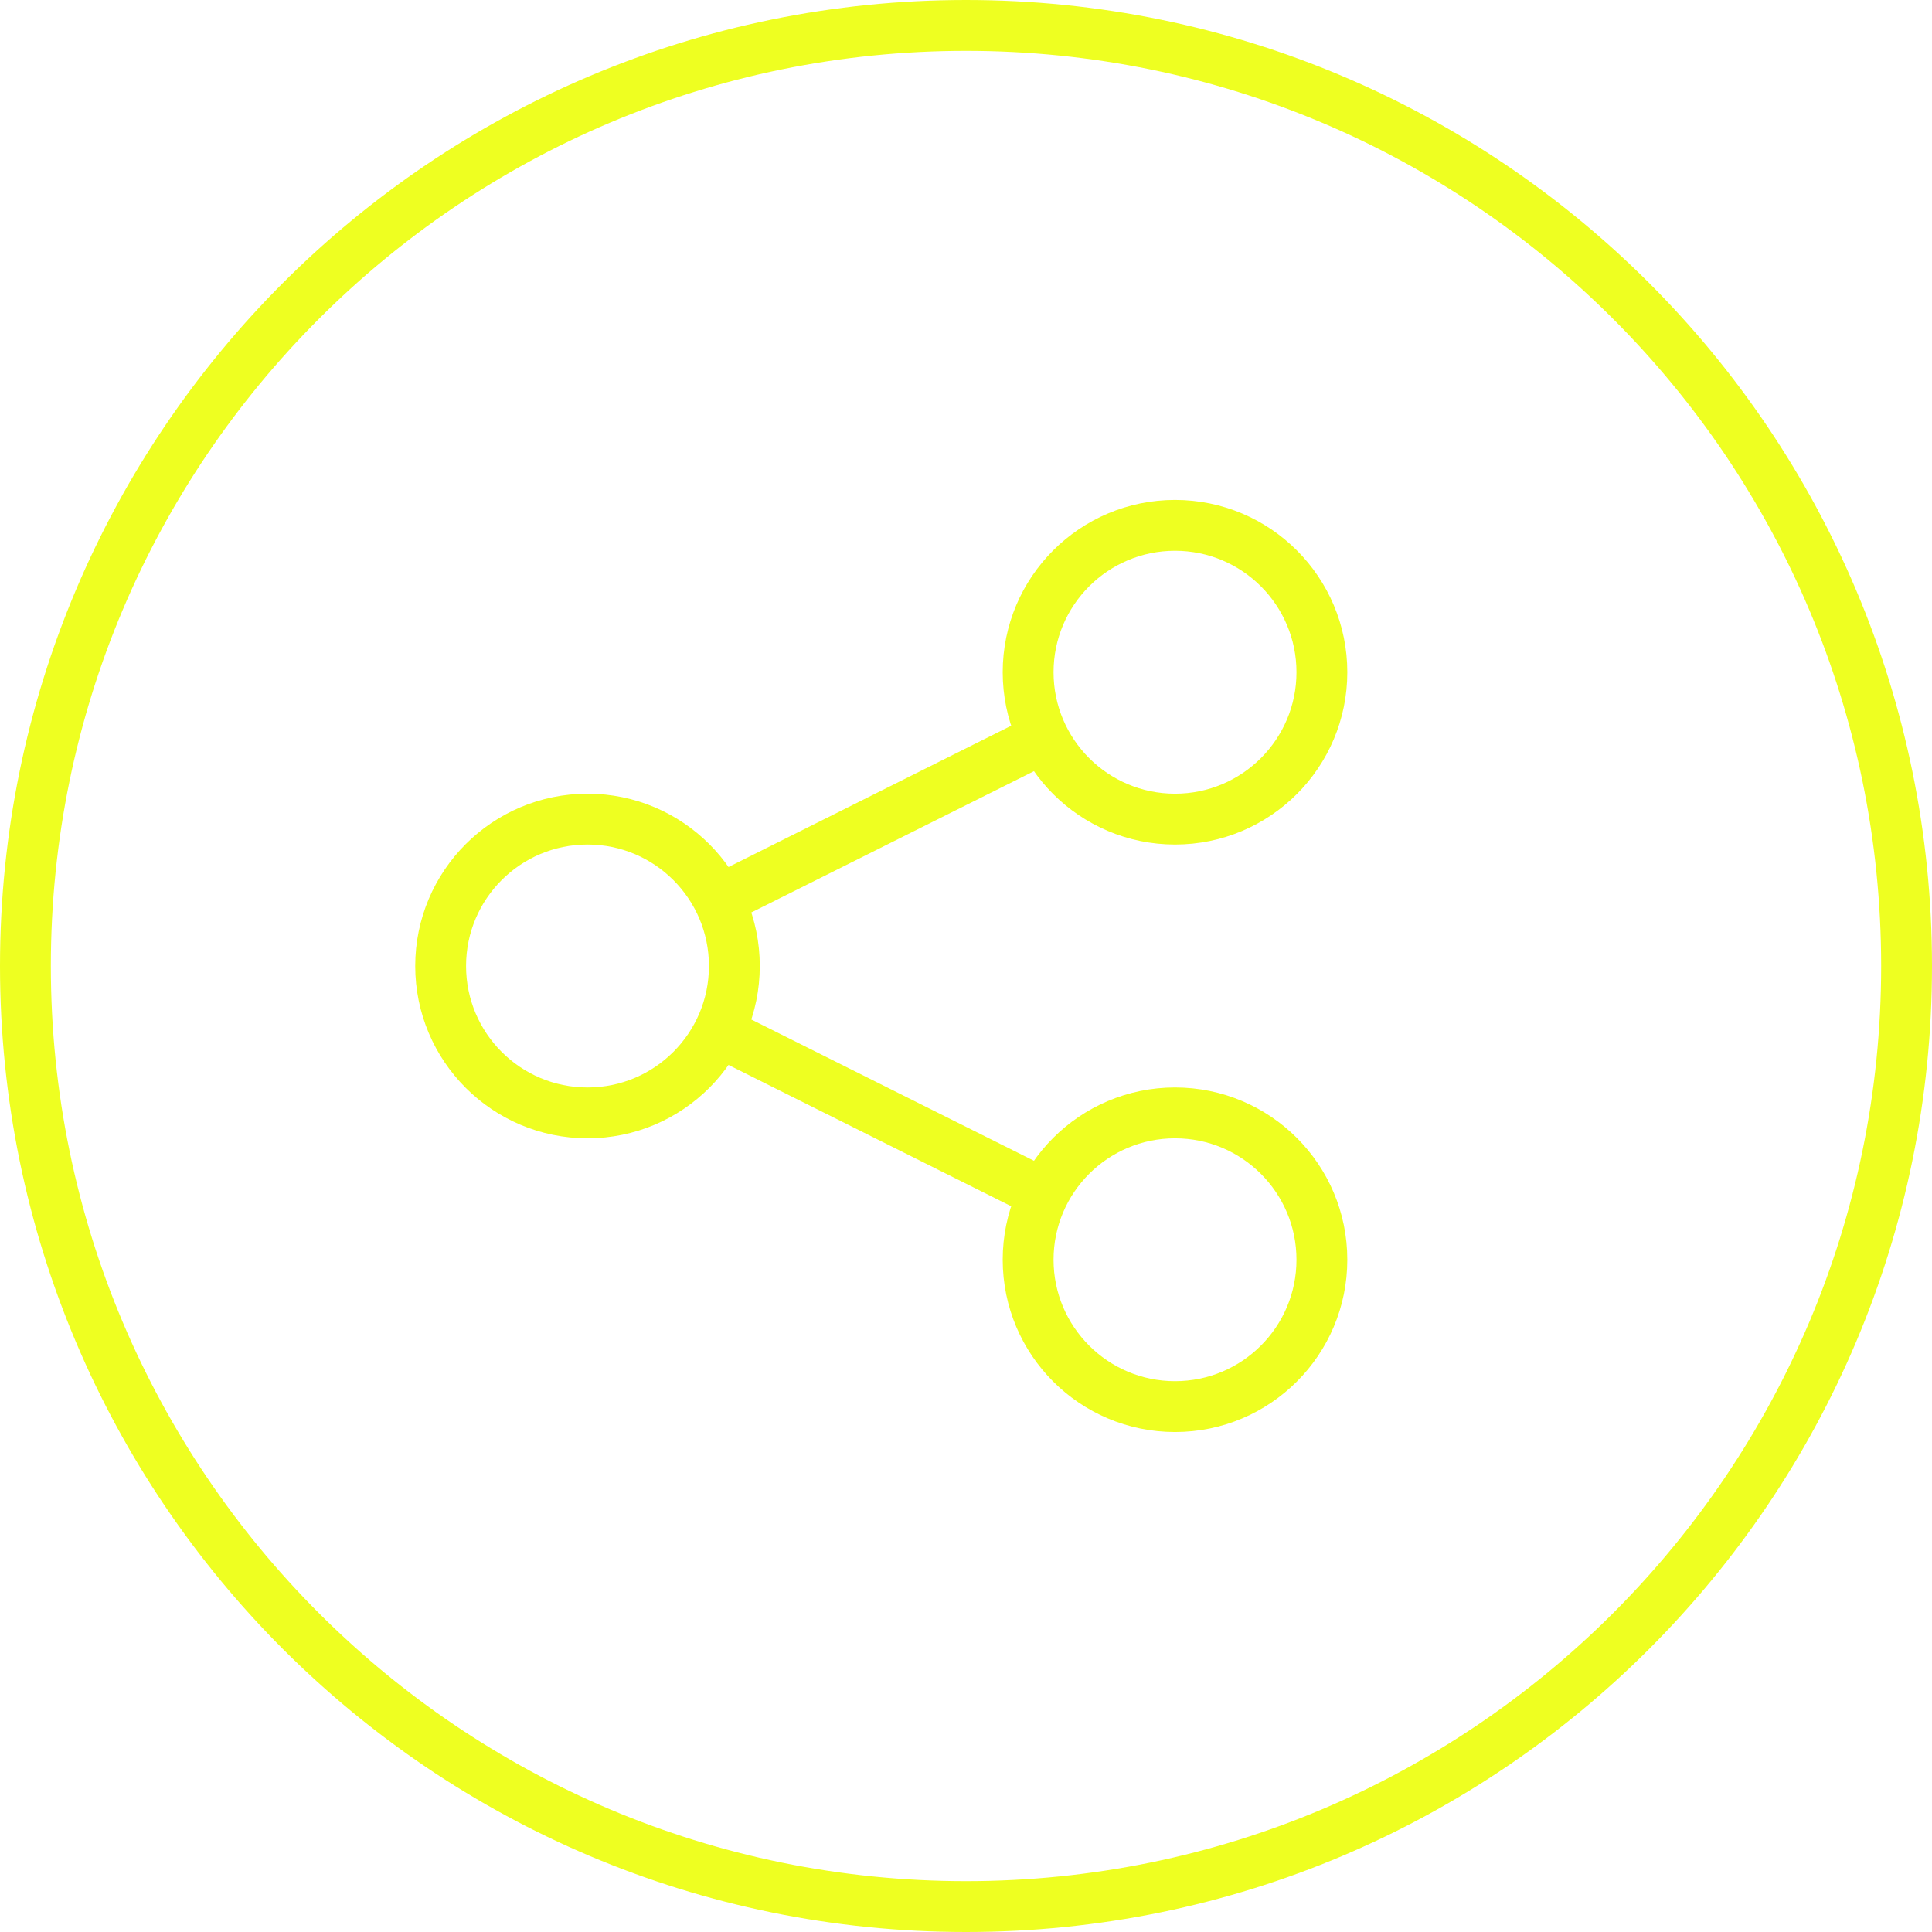
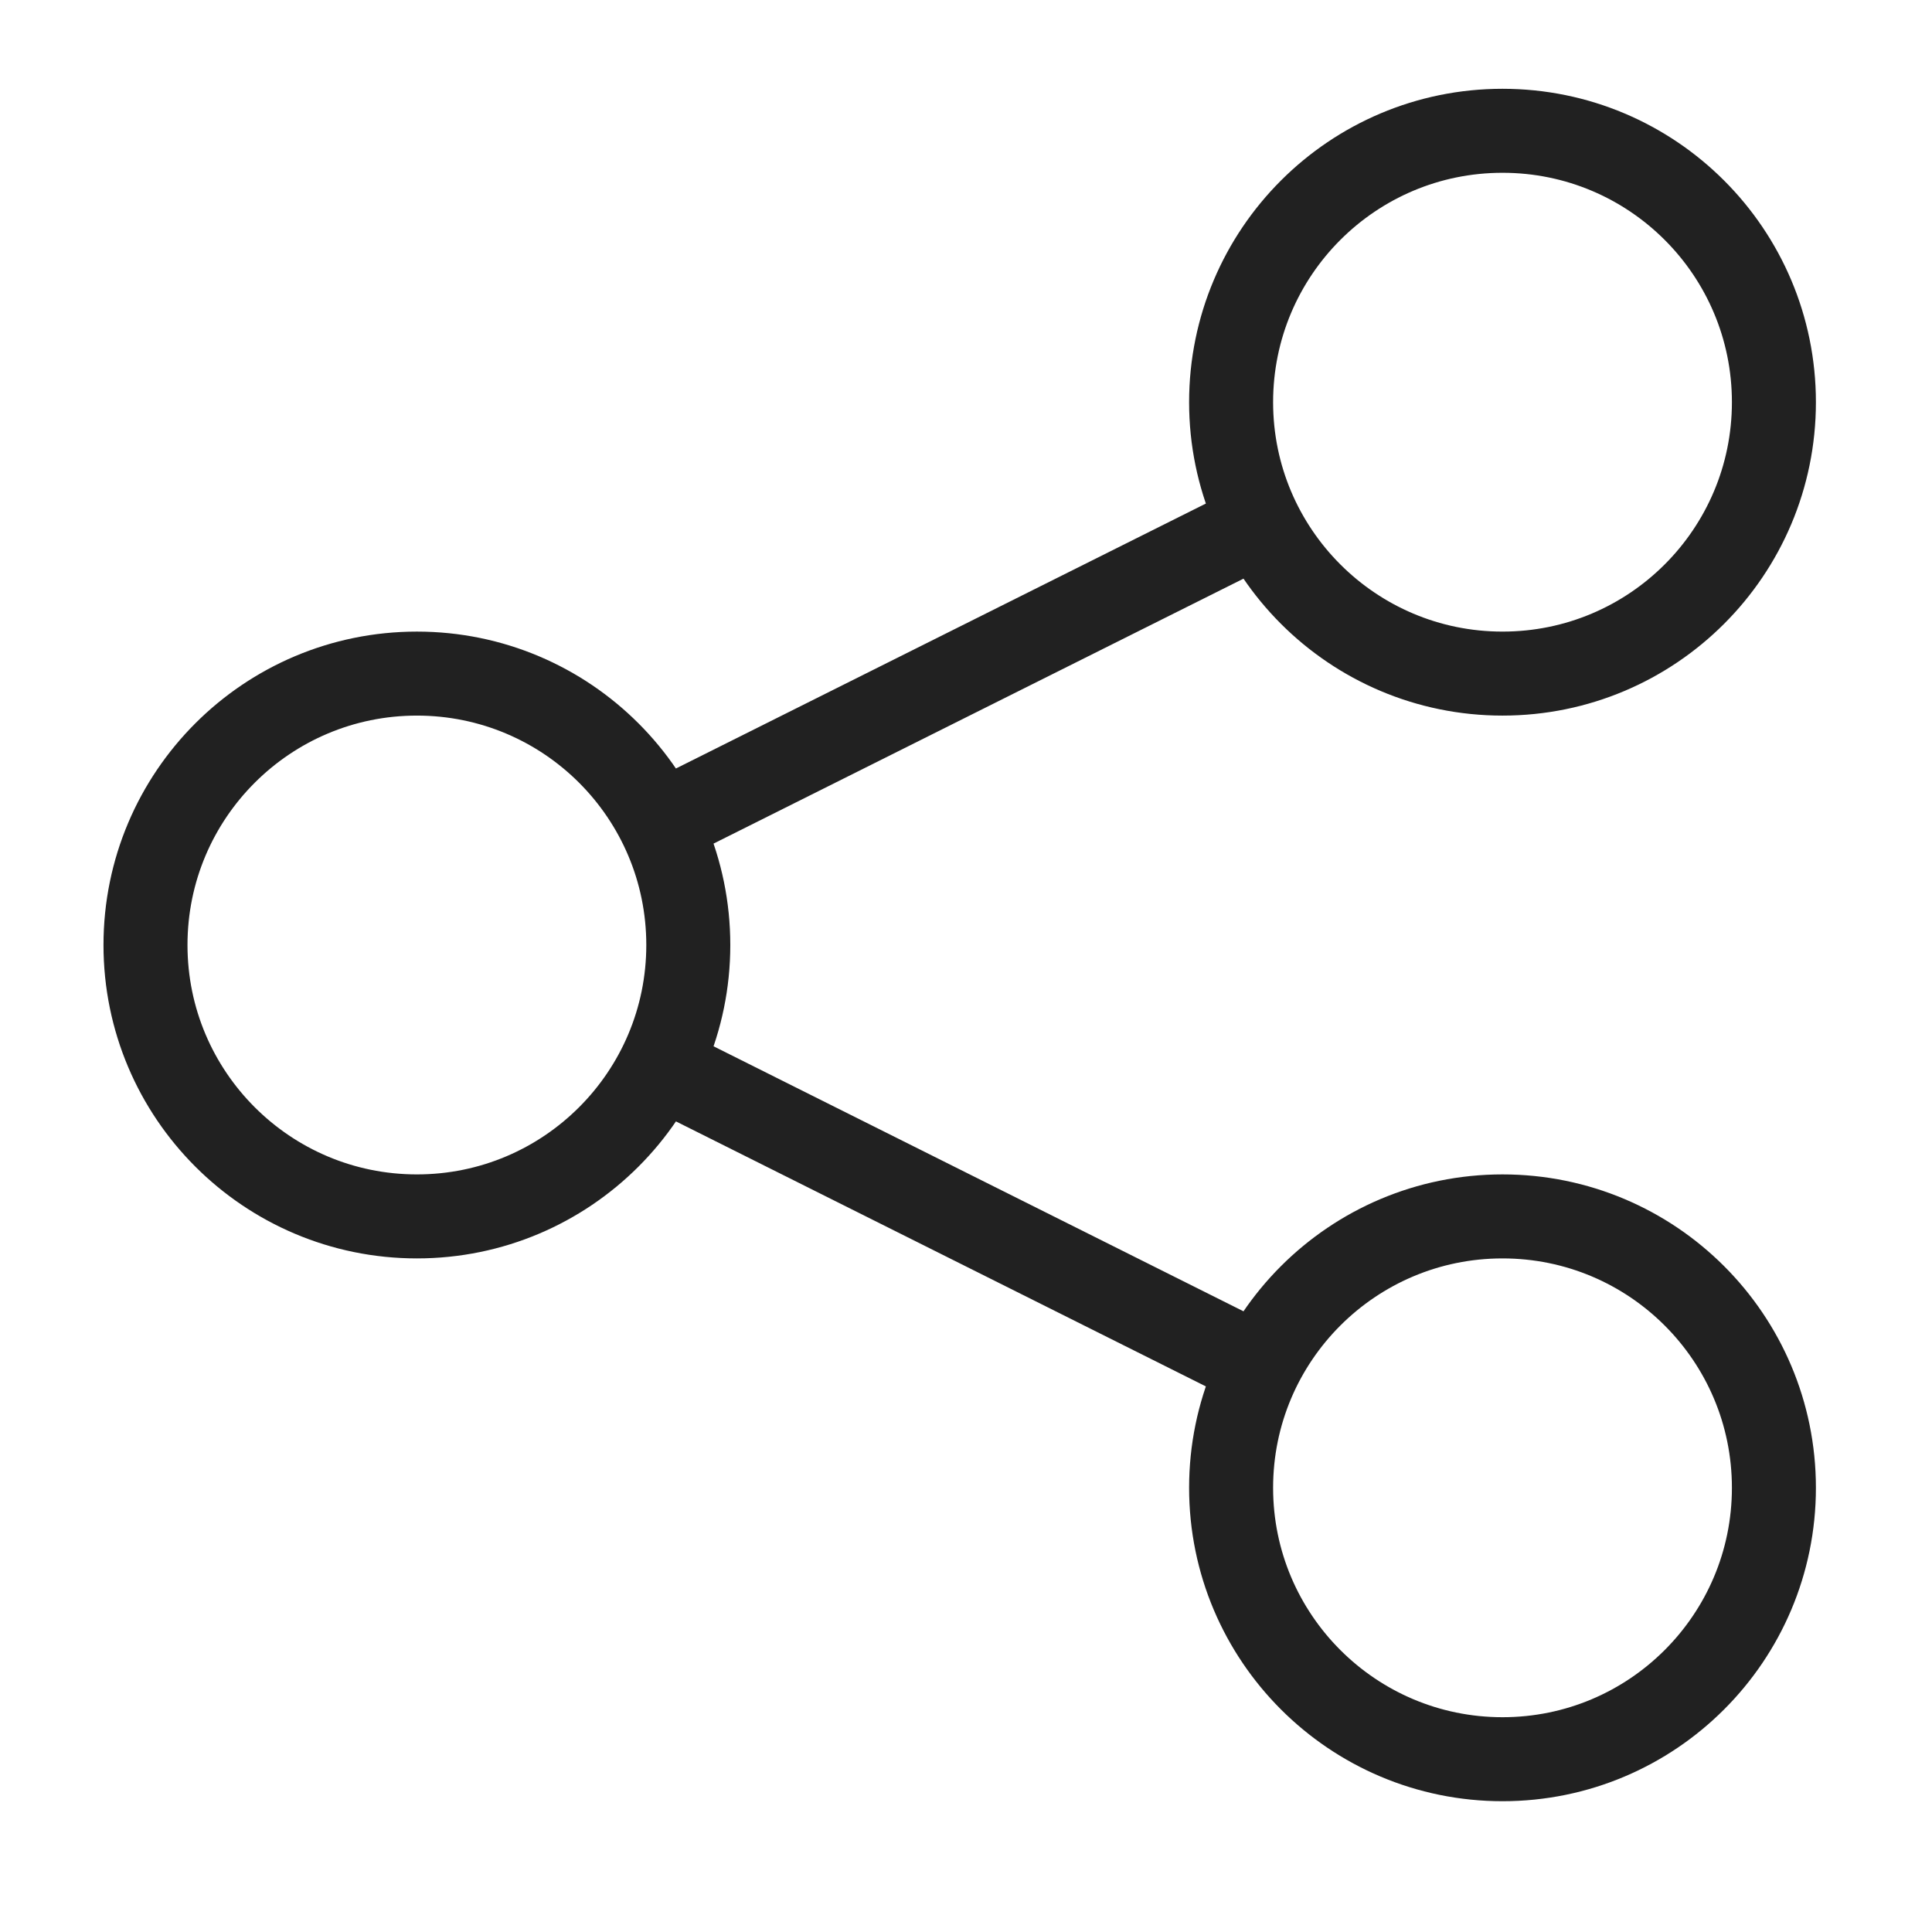
- <svg xmlns="http://www.w3.org/2000/svg" width="38" height="38" viewBox="0 0 38 38" fill="none">
-   <path d="M20.526 23.485L14.149 20.297M14.14 17.707L20.523 14.516M26 24.777C26 26.373 24.707 27.666 23.111 27.666C21.516 27.666 20.222 26.373 20.222 24.777C20.222 23.182 21.516 21.889 23.111 21.889C24.707 21.889 26 23.182 26 24.777ZM26 13.222C26 14.817 24.707 16.111 23.111 16.111C21.516 16.111 20.222 14.817 20.222 13.222C20.222 11.626 21.516 10.333 23.111 10.333C24.707 10.333 26 11.626 26 13.222ZM14.444 19C14.444 20.595 13.151 21.889 11.556 21.889C9.96 21.889 8.667 20.595 8.667 19C8.667 17.404 9.96 16.111 11.556 16.111C13.151 16.111 14.444 17.404 14.444 19Z" stroke="#EEFF21" />
-   <rect x="0.5" y="0.5" width="37" height="37" rx="18.5" stroke="#EEFF21" />
+ <svg xmlns="http://www.w3.org/2000/svg" width="23" height="23" viewBox="0 0 23 23" fill="none">
+   <path d="M14.996 16.266L7.865 12.7M7.854 9.804L14.993 6.235M21.118 17.712C21.118 19.496 19.672 20.943 17.887 20.943C16.103 20.943 14.656 19.496 14.656 17.712C14.656 15.927 16.103 14.481 17.887 14.481C19.672 14.481 21.118 15.927 21.118 17.712ZM21.118 4.788C21.118 6.572 19.672 8.019 17.887 8.019C16.103 8.019 14.656 6.572 14.656 4.788C14.656 3.003 16.103 1.557 17.887 1.557C19.672 1.557 21.118 3.003 21.118 4.788ZM8.194 11.25C8.194 13.034 6.748 14.481 4.963 14.481C3.179 14.481 1.732 13.034 1.732 11.25C1.732 9.465 3.179 8.019 4.963 8.019C6.748 8.019 8.194 9.465 8.194 11.25Z" stroke="#212121" strokeWidth="2.237" />
</svg>
